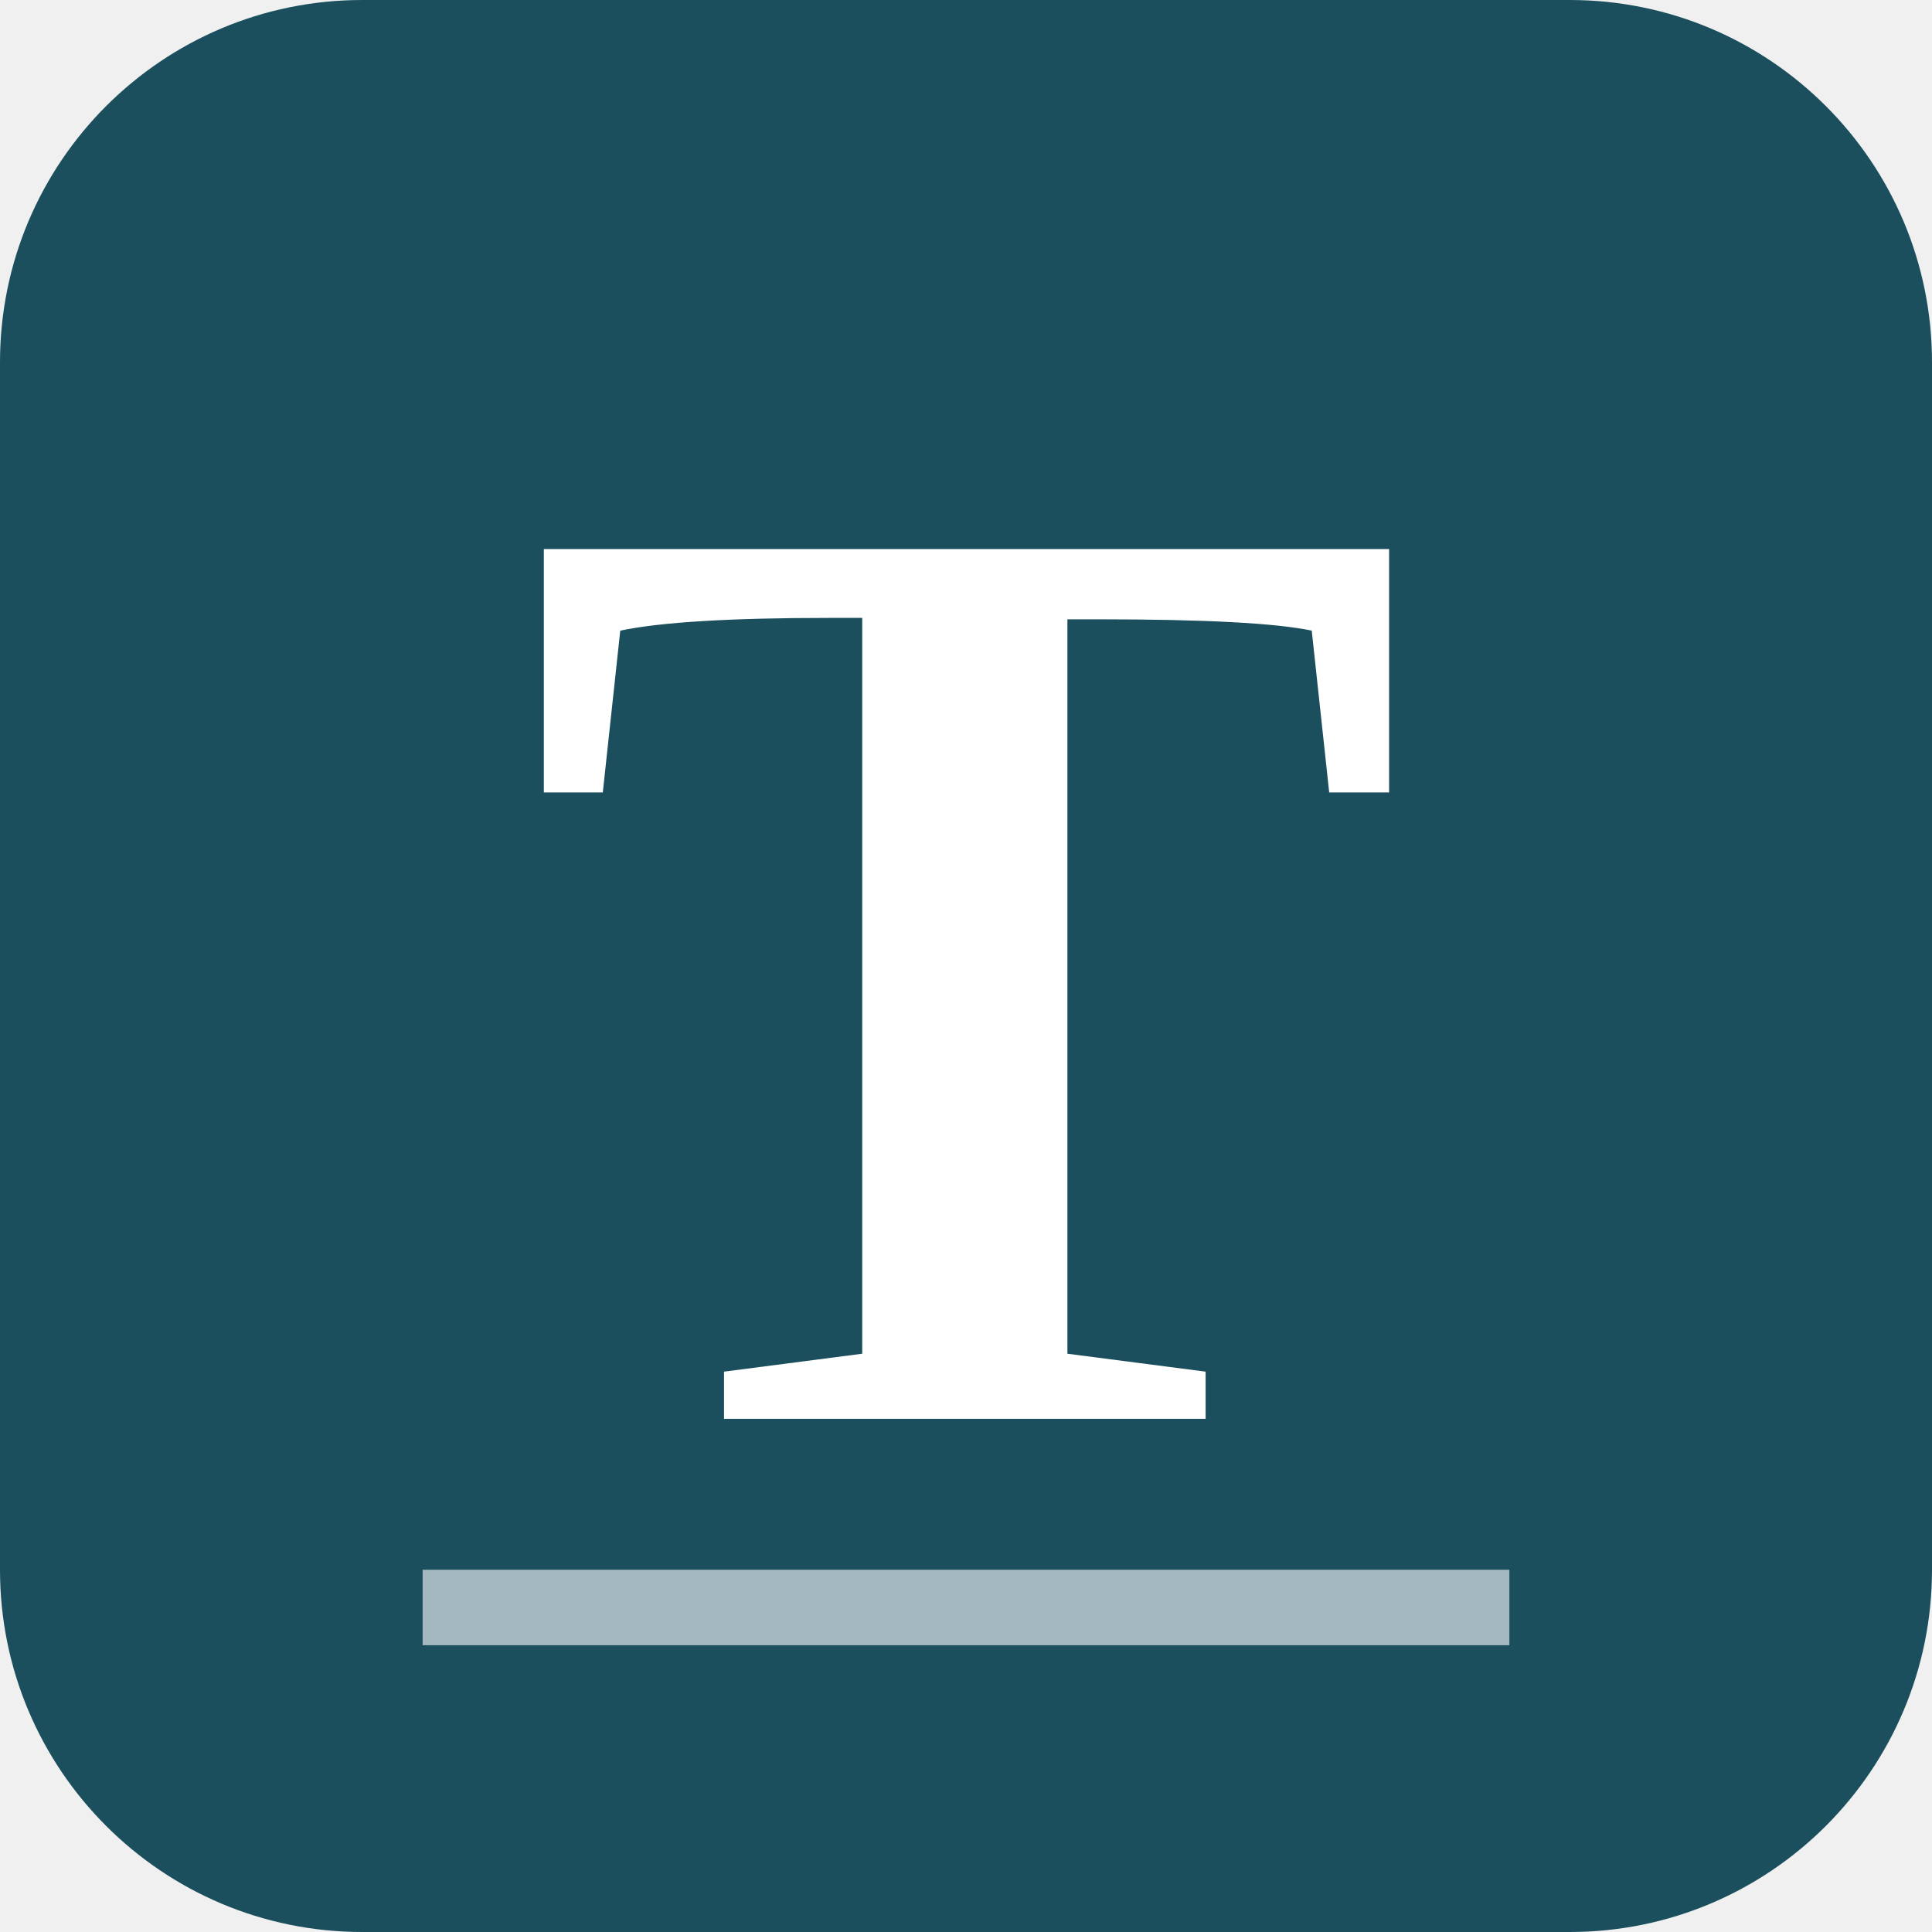
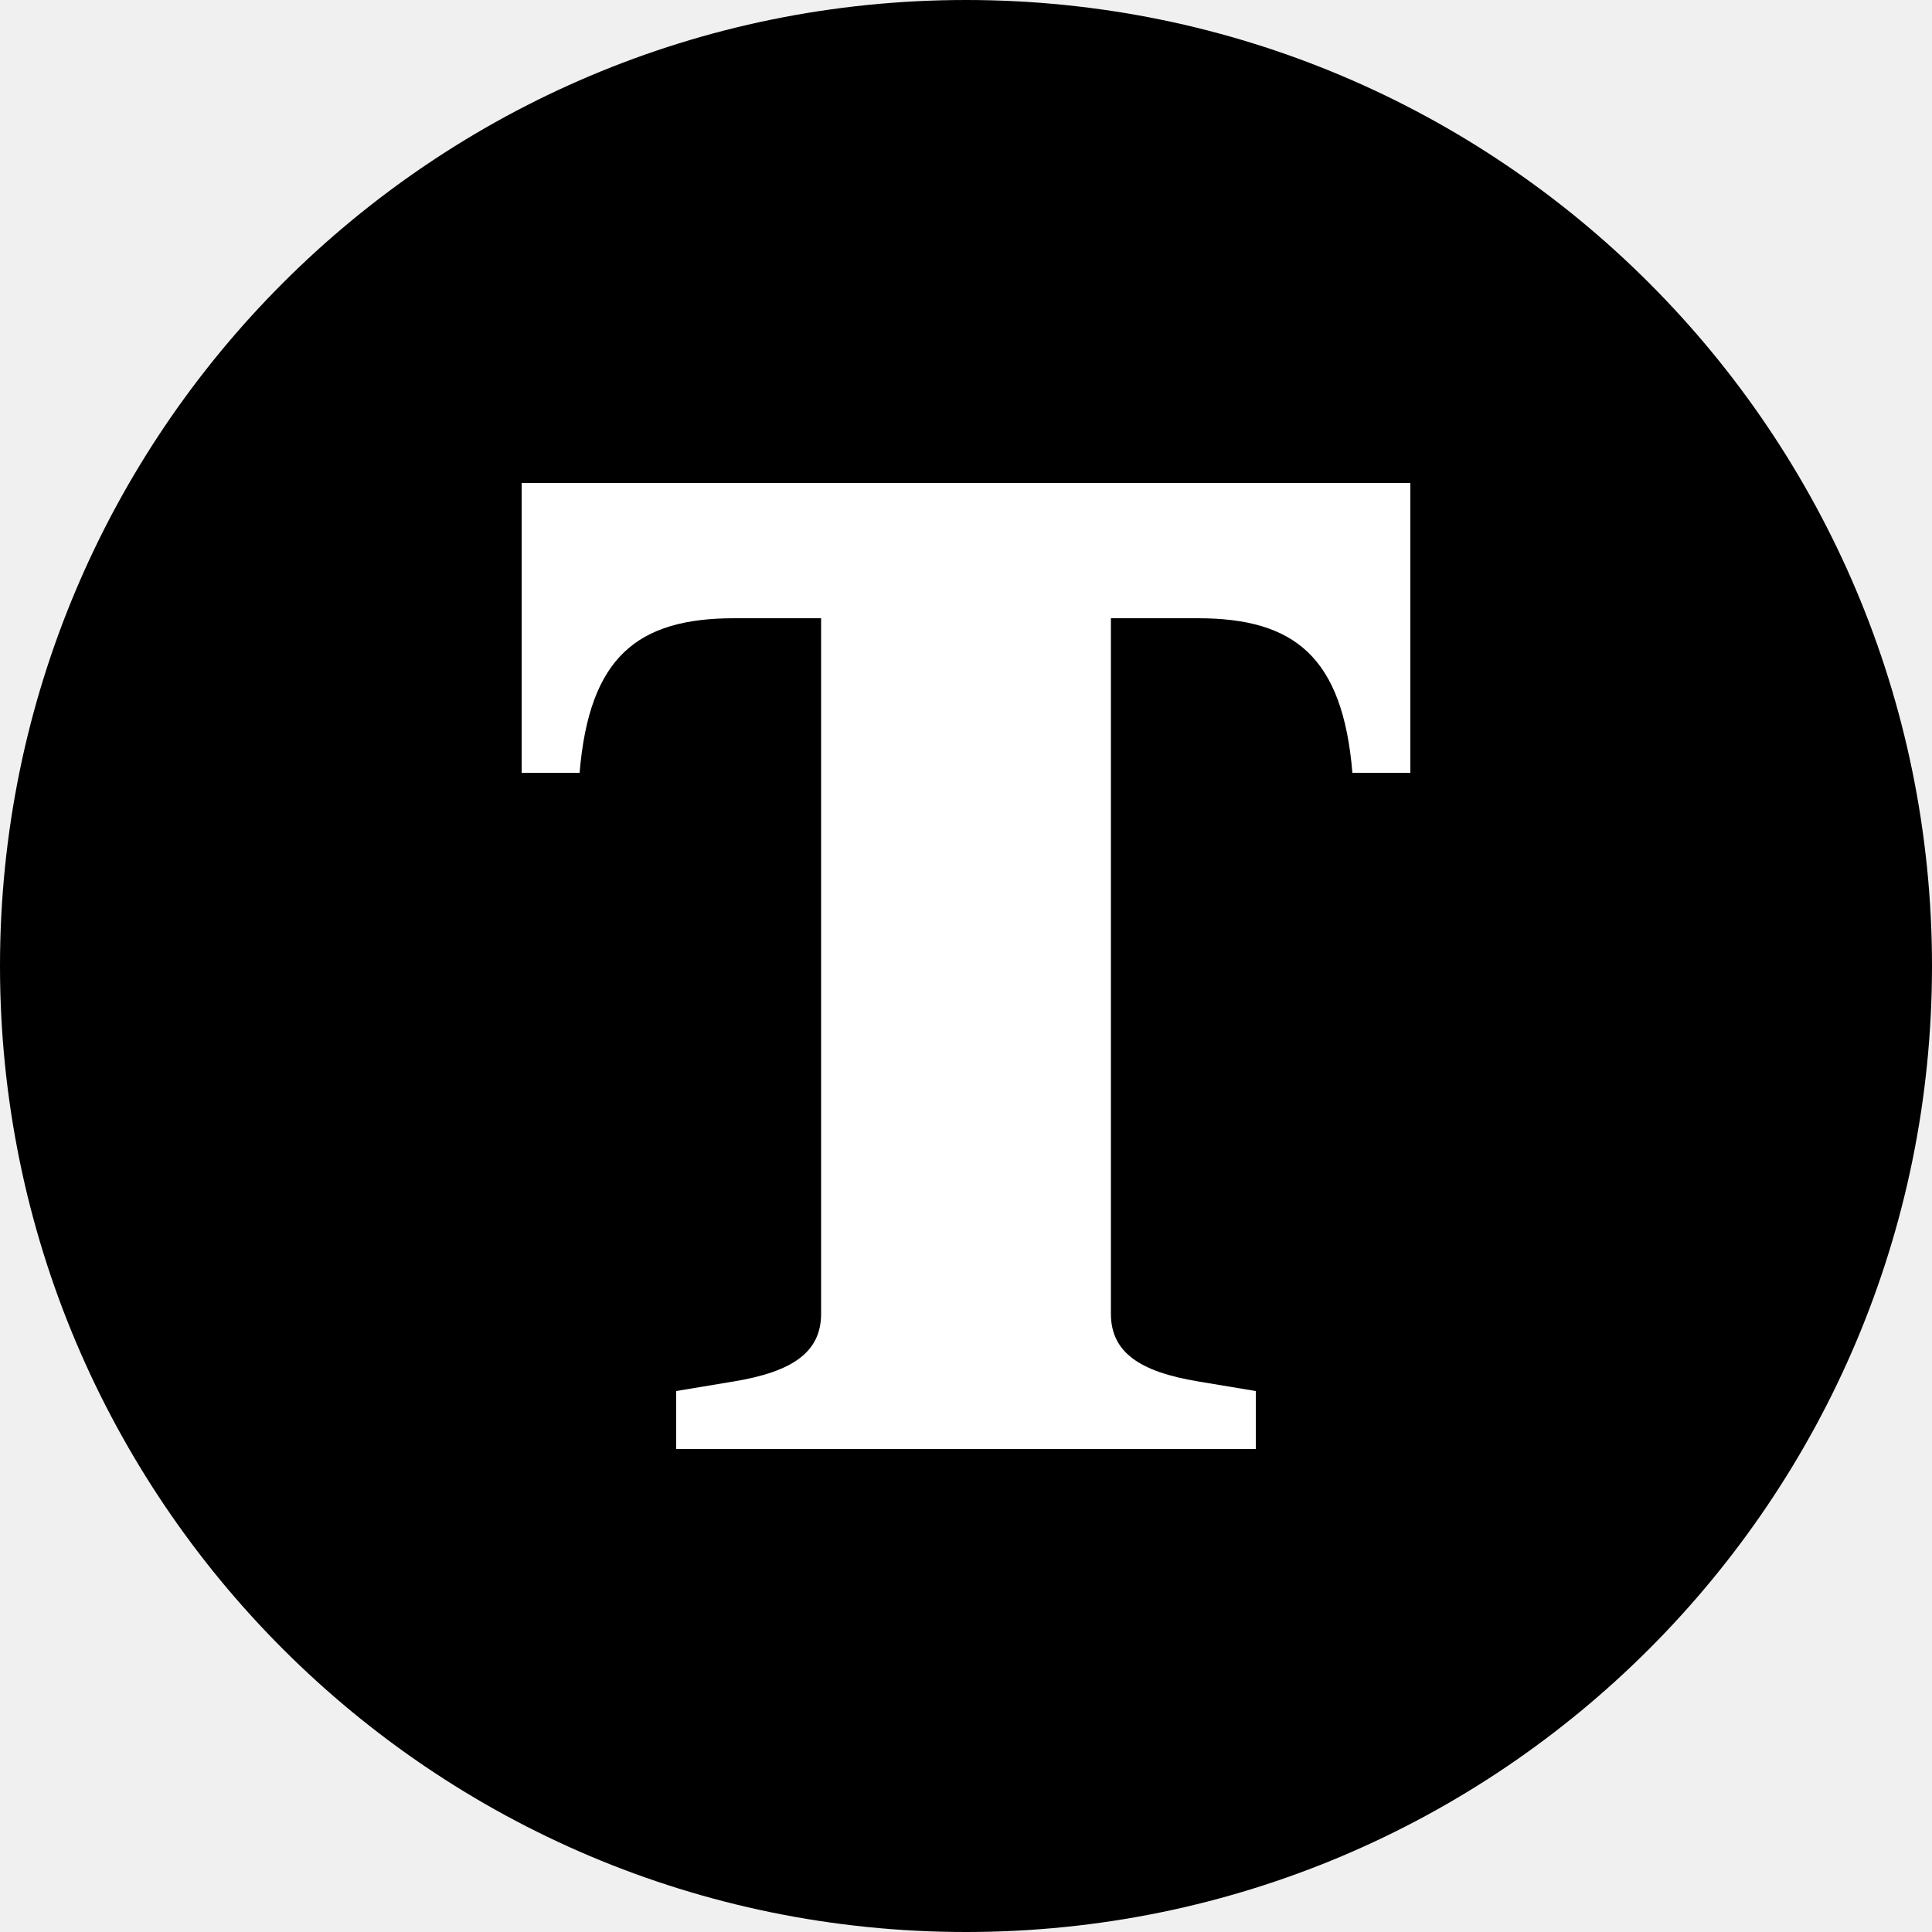
- <svg xmlns="http://www.w3.org/2000/svg" viewBox="0 0 64 64">
-   <rect width="64" height="64" rx="12" fill="#1b4f5e" />
-   <text x="32" y="47" text-anchor="middle" font-family="Georgia, 'Times New Roman', serif" font-size="44" font-weight="700" fill="#ffffff">T</text>
-   <rect x="14" y="52" width="36" height="2.5" fill="#ffffff" opacity="0.6" />
+ <svg xmlns="http://www.w3.org/2000/svg" viewBox="0 0 100 100">
+   <circle cx="50" cy="50" r="50" fill="#000000" />
+   <path fill="#ffffff" d="M27 25H73V40H70C69.5 34 67 32 62 32H57.5V68C57.5 70 59 71 62 71.5L65 72V75H35V72L38 71.5C41 71 42.5 70 42.5 68V32H38C33 32 30.5 34 30 40H27Z" />
</svg>
